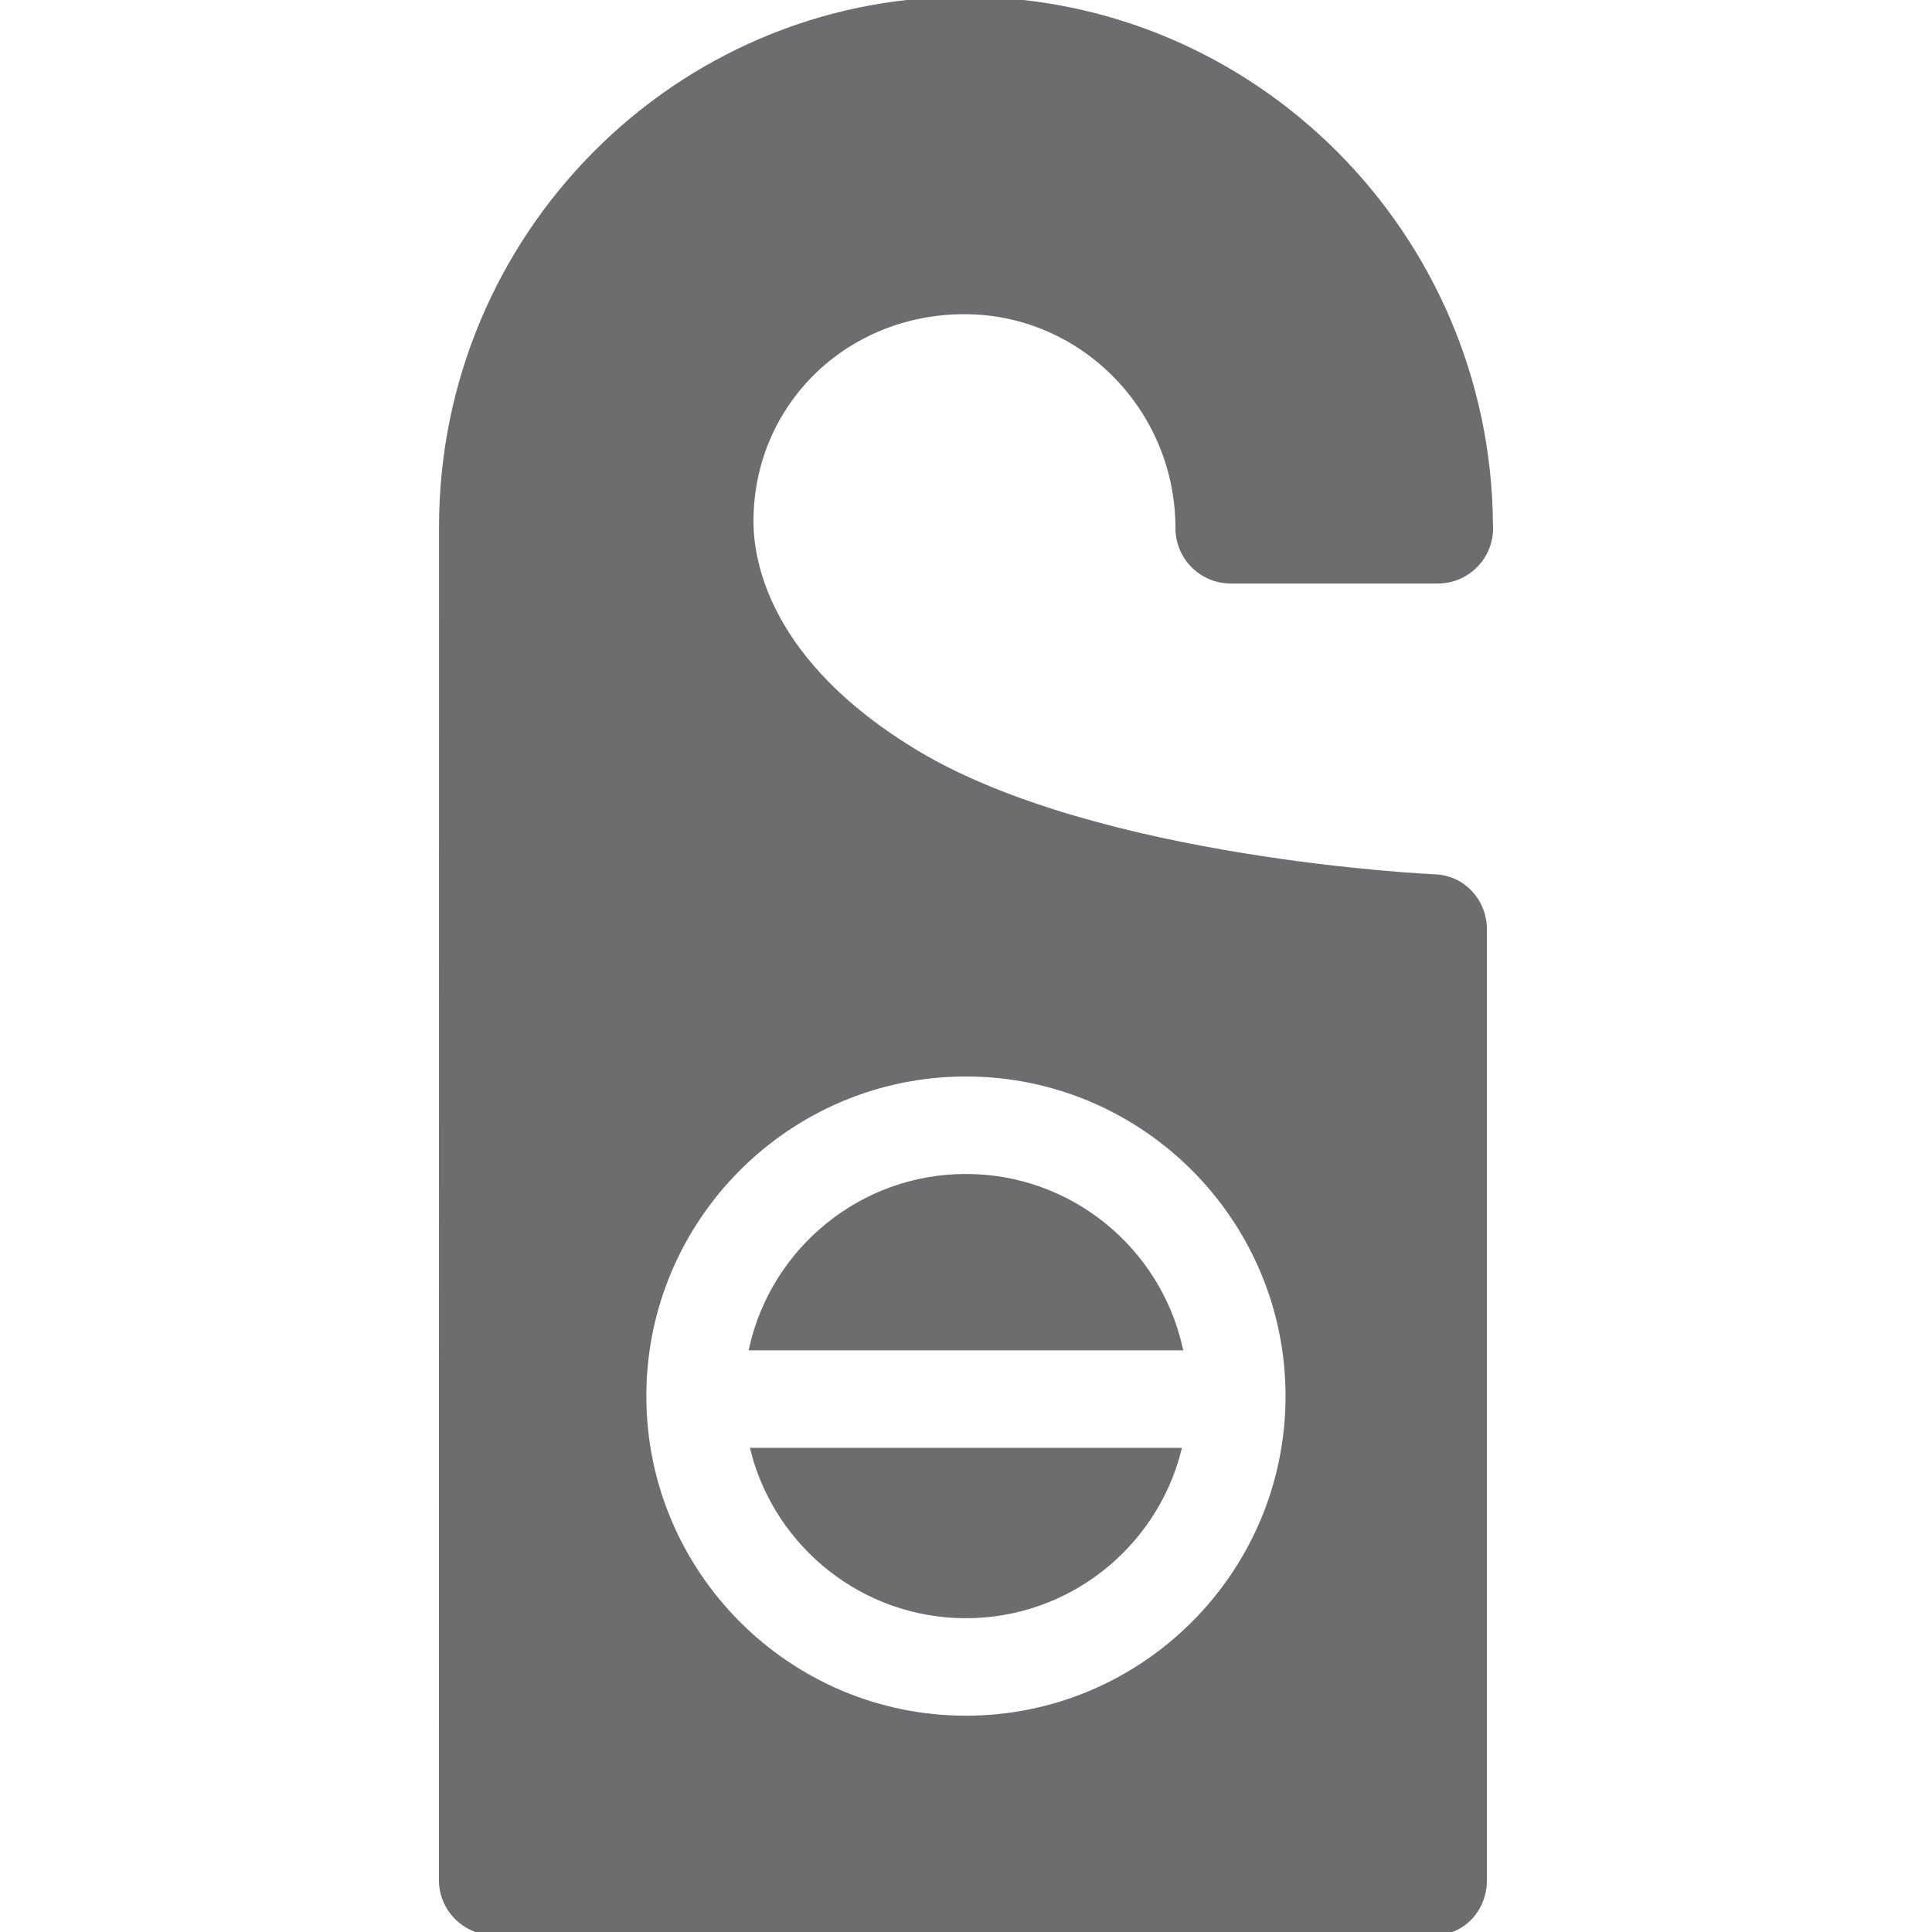
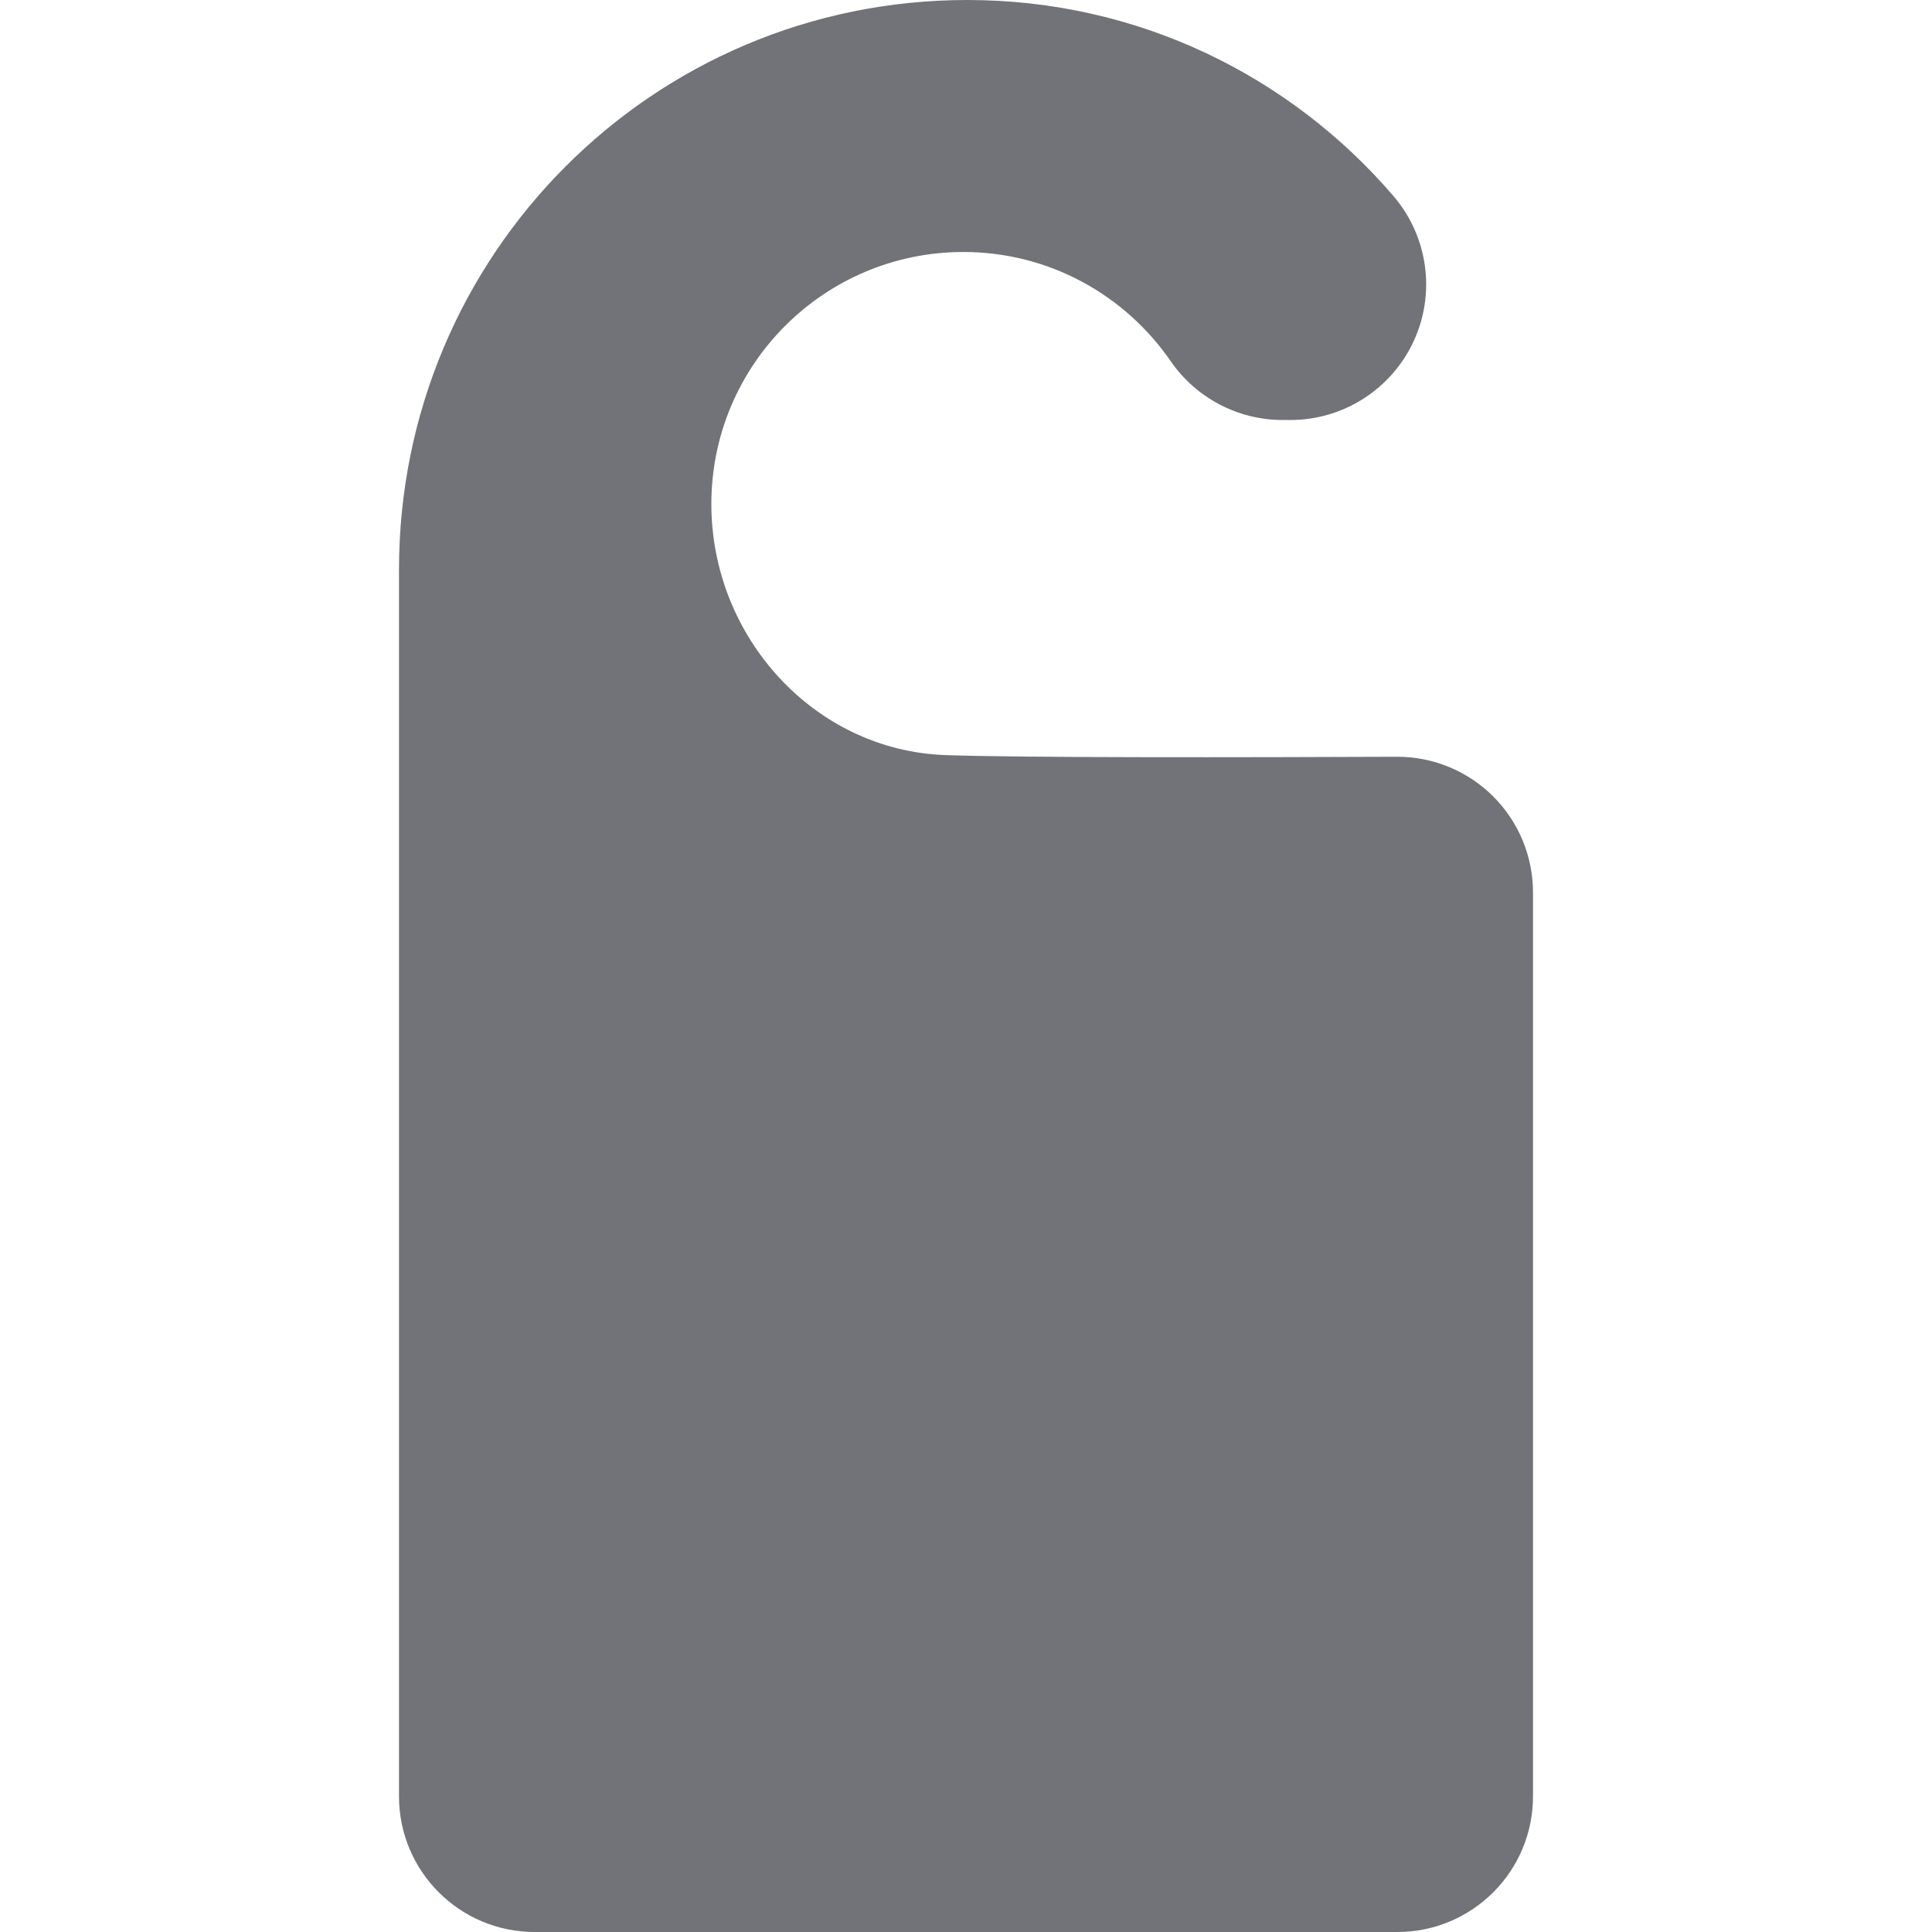
- <svg xmlns="http://www.w3.org/2000/svg" fill="#6d6d70" height="800px" width="800px" version="1.1" id="Capa_1" viewBox="0 0 297.287 297.287" xml:space="preserve" stroke="#6d6d70">
+ <svg xmlns="http://www.w3.org/2000/svg" fill="#727378" version="1.1" id="Capa_1" width="800px" height="800px" viewBox="0 0 46 46" xml:space="preserve">
  <g id="SVGRepo_bgCarrier" stroke-width="0" />
  <g id="SVGRepo_tracerCarrier" stroke-linecap="round" stroke-linejoin="round" />
  <g id="SVGRepo_iconCarrier">
    <g>
-       <path d="M220.8,135.037c-0.517-0.021-51.927-2.362-79.8-19.086c-23.107-13.864-25.561-29.59-25.561-35.708 c0-18.166,14.495-32.396,32.973-32.396c18.169,0,32.962,15.001,32.962,33.44c0,4.418,3.592,8,8.01,8h31.846 c0.008,0.001,0.016,0.001,0.02,0c4.419,0,8-3.582,8-8c0-0.202-0.007-0.402-0.021-0.6C228.907,36.14,192.802,0,148.467,0 c-44.338,0-80.41,36.367-80.41,81.067l-0.02,208.219c0,2.122,0.843,4.157,2.343,5.657c1.5,1.501,3.535,2.344,5.657,2.344h144.597 c4.418,0,7.667-3.582,7.667-8V143.03C228.301,138.742,225.085,135.217,220.8,135.037z M148.633,165.145 c27.394,0,49.68,22.286,49.68,49.679c0,27.394-22.286,49.68-49.68,49.68c-27.393,0-49.678-22.286-49.678-49.68 C98.955,187.431,121.24,165.145,148.633,165.145z" />
-       <path d="M116.033,223.287c3.764,14.487,16.951,25.216,32.6,25.216c15.648,0,28.838-10.729,32.602-25.216H116.033z" />
-       <path d="M181.452,207.287c-3.434-14.953-16.84-26.143-32.819-26.143c-15.98,0-29.385,11.189-32.817,26.143H181.452z" />
+       <path d="M22.5,17.978c-3.114-0.115-5.563-2.812-5.563-5.978c0-3.313,2.687-6,6-6c2.049,0,3.856,1.03,4.937,2.6 c0.603,0.875,1.601,1.4,2.663,1.4h0.188c1.262,0,2.408-0.735,2.936-1.881s0.337-2.494-0.484-3.452C30.725,1.81,27.1,0,23.031,0 C15.541,0,9.5,6.072,9.5,13.563V42.77c0,1.785,1.446,3.23,3.23,3.23h20.54c1.785,0,3.23-1.445,3.23-3.23V21.248 c0-0.859-0.342-1.683-0.951-2.289s-1.434-0.945-2.293-0.941C29.698,18.033,24.259,18.043,22.5,17.978z" />
    </g>
  </g>
</svg>
